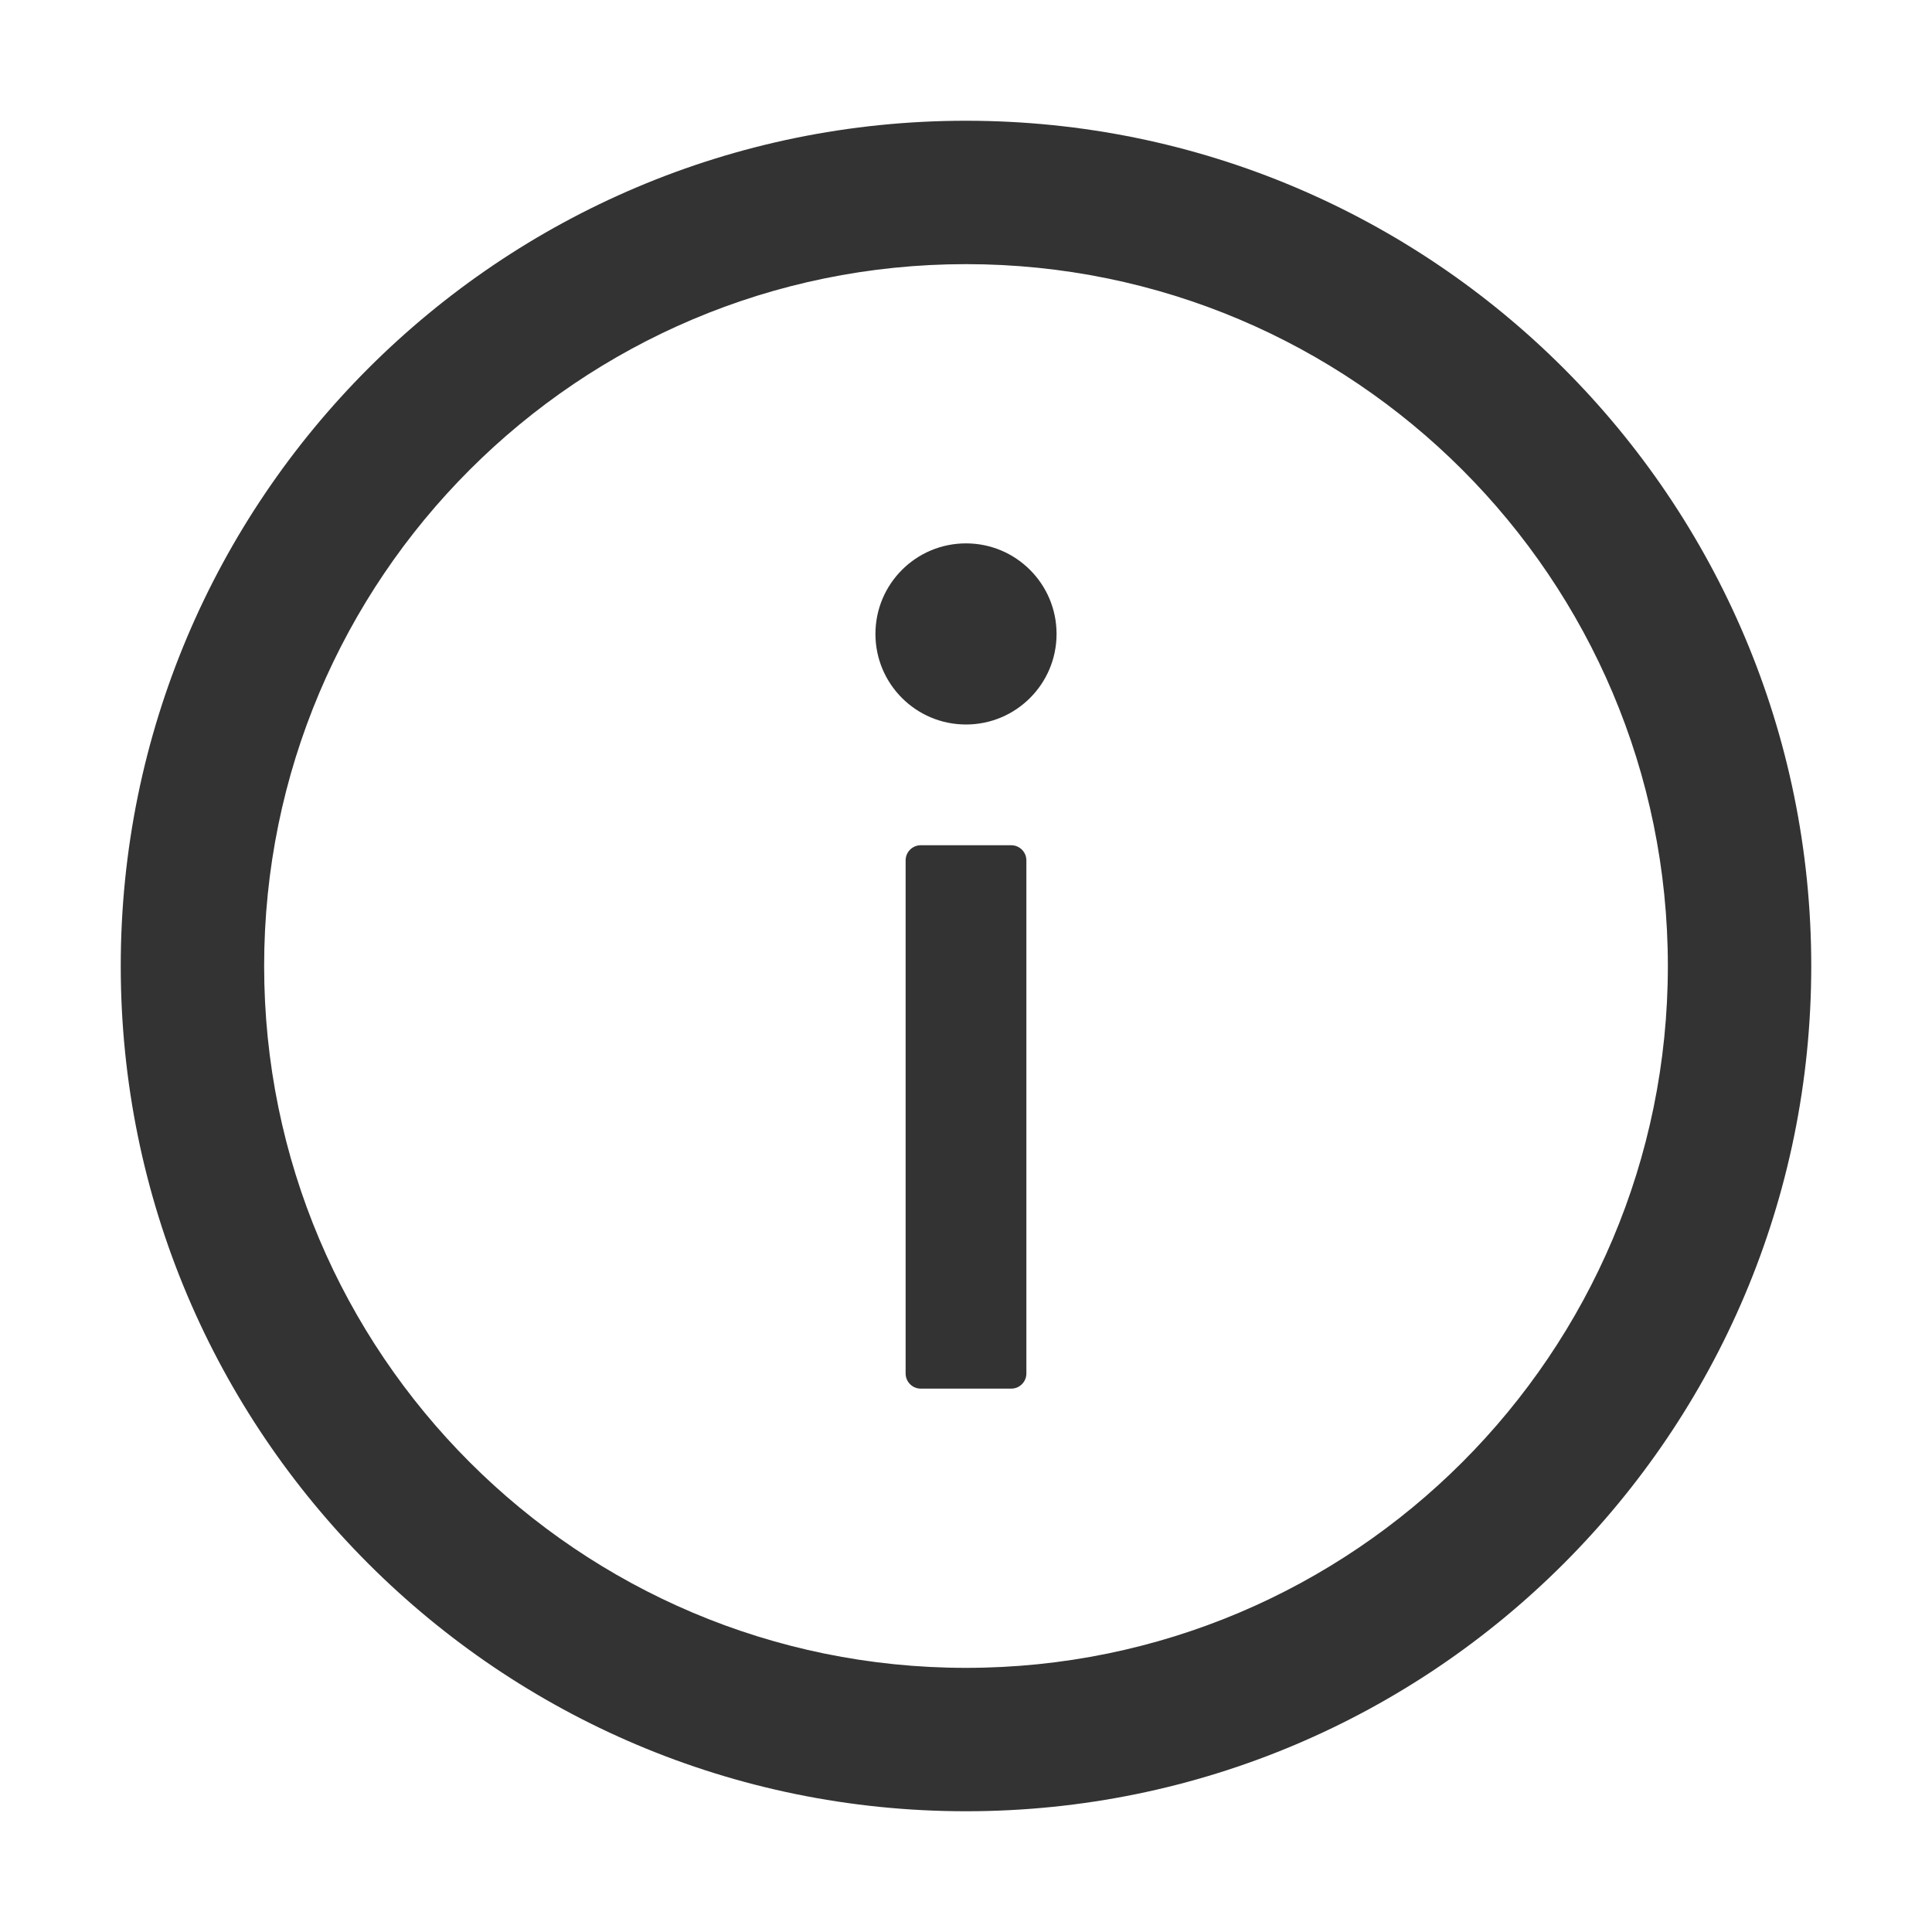
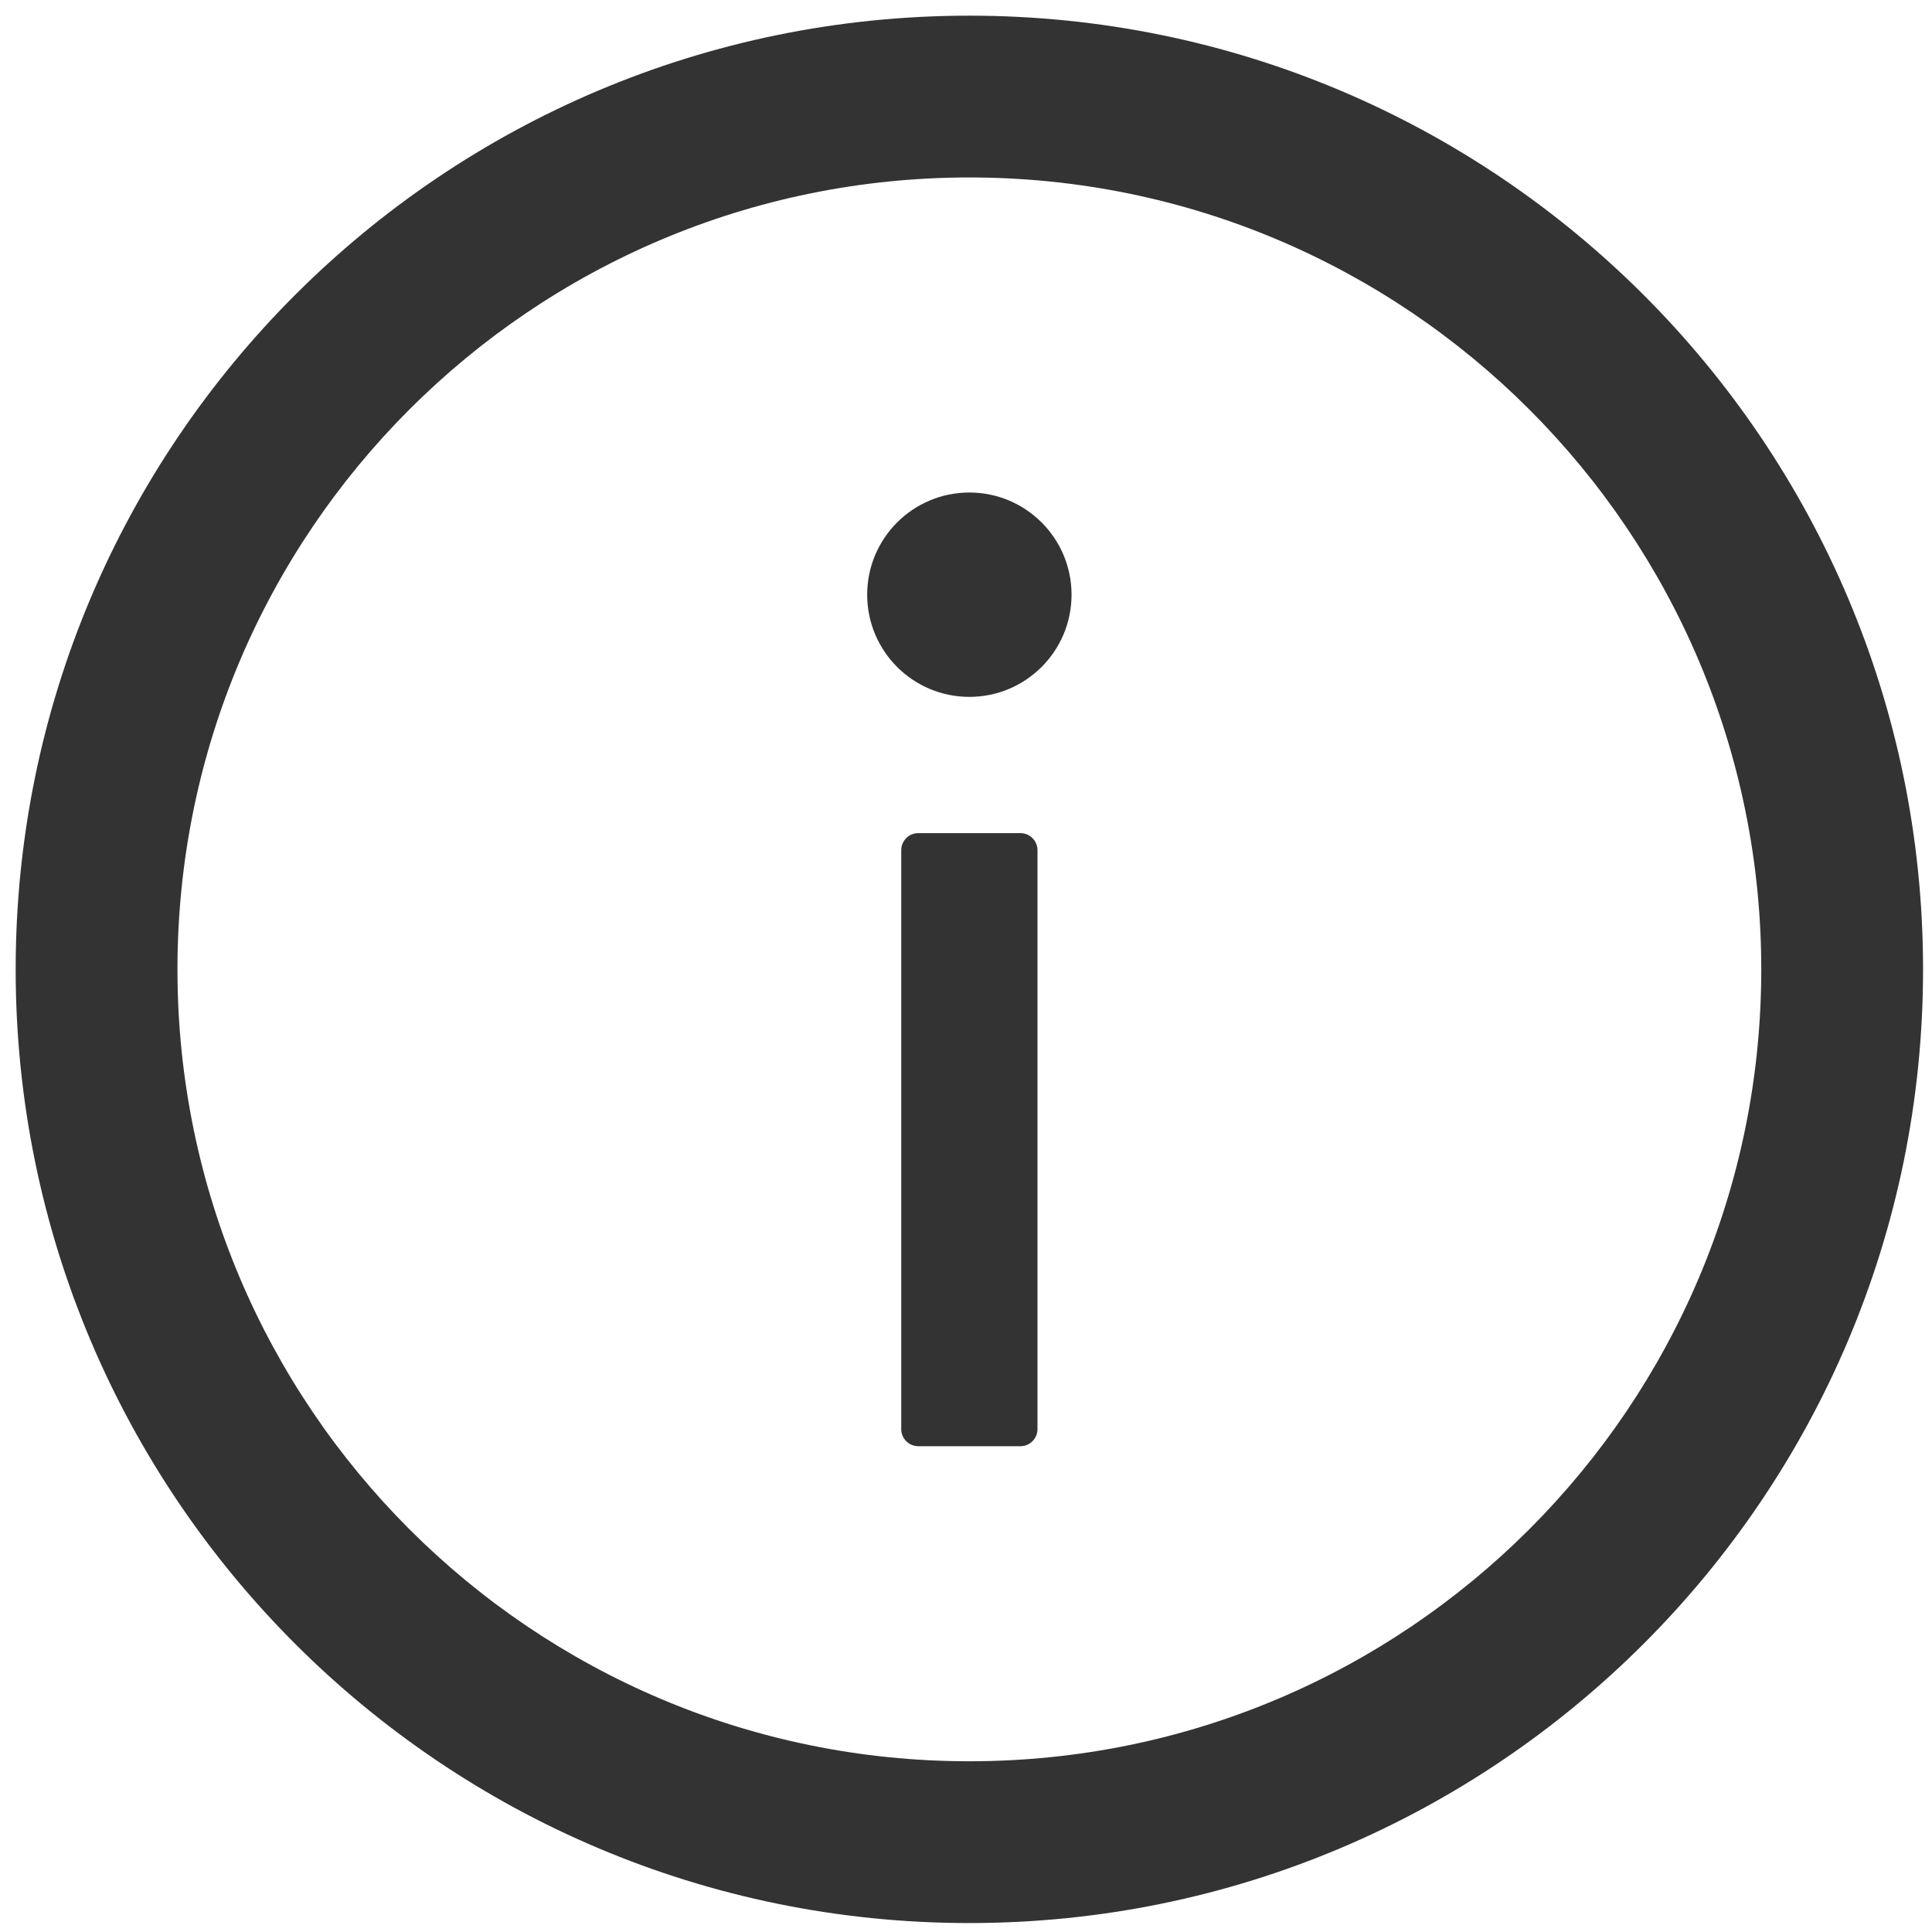
- <svg xmlns="http://www.w3.org/2000/svg" class="icon" width="200px" height="200.00px" viewBox="0 0 1024 1024" version="1.1">
-   <path fill="#333333" d="M512 64C264.6 64 64 264.6 64 512s200.6 448 448 448 448-200.6 448-448S759.4 64 512 64z m0 820c-205.4 0-372-166.6-372-372s166.6-372 372-372 372 166.6 372 372-166.6 372-372 372zM512 336m-48 0a48 48 0 1 0 96 0 48 48 0 1 0-96 0ZM536 448h-48c-4.4 0-8 3.6-8 8v272c0 4.4 3.6 8 8 8h48c4.4 0 8-3.6 8-8V456c0-4.4-3.6-8-8-8z" />
+ <svg xmlns="http://www.w3.org/2000/svg" xml:space="preserve" width="1080" height="1080">
+   <path d="M512 64C264.6 64 64 264.6 64 512s200.6 448 448 448 448-200.6 448-448S759.4 64 512 64zm0 820c-205.4 0-372-166.6-372-372s166.6-372 372-372 372 166.6 372 372-166.6 372-372 372zm-48-548c0 26.51 21.49 48 48 48s48-21.49 48-48-21.49-48-48-48-48 21.49-48 48Zm72 112h-48c-4.4 0-8 3.6-8 8v272c0 4.4 3.6 8 8 8h48c4.4 0 8-3.6 8-8V456c0-4.4-3.6-8-8-8z" style="stroke:none;stroke-width:1;stroke-dasharray:none;stroke-linecap:butt;stroke-dashoffset:0;stroke-linejoin:miter;stroke-miterlimit:4;fill:#333;fill-rule:nonzero;opacity:1" transform="matrix(1.19 0 0 1.19 -67.4 -67.4)" />
</svg>
